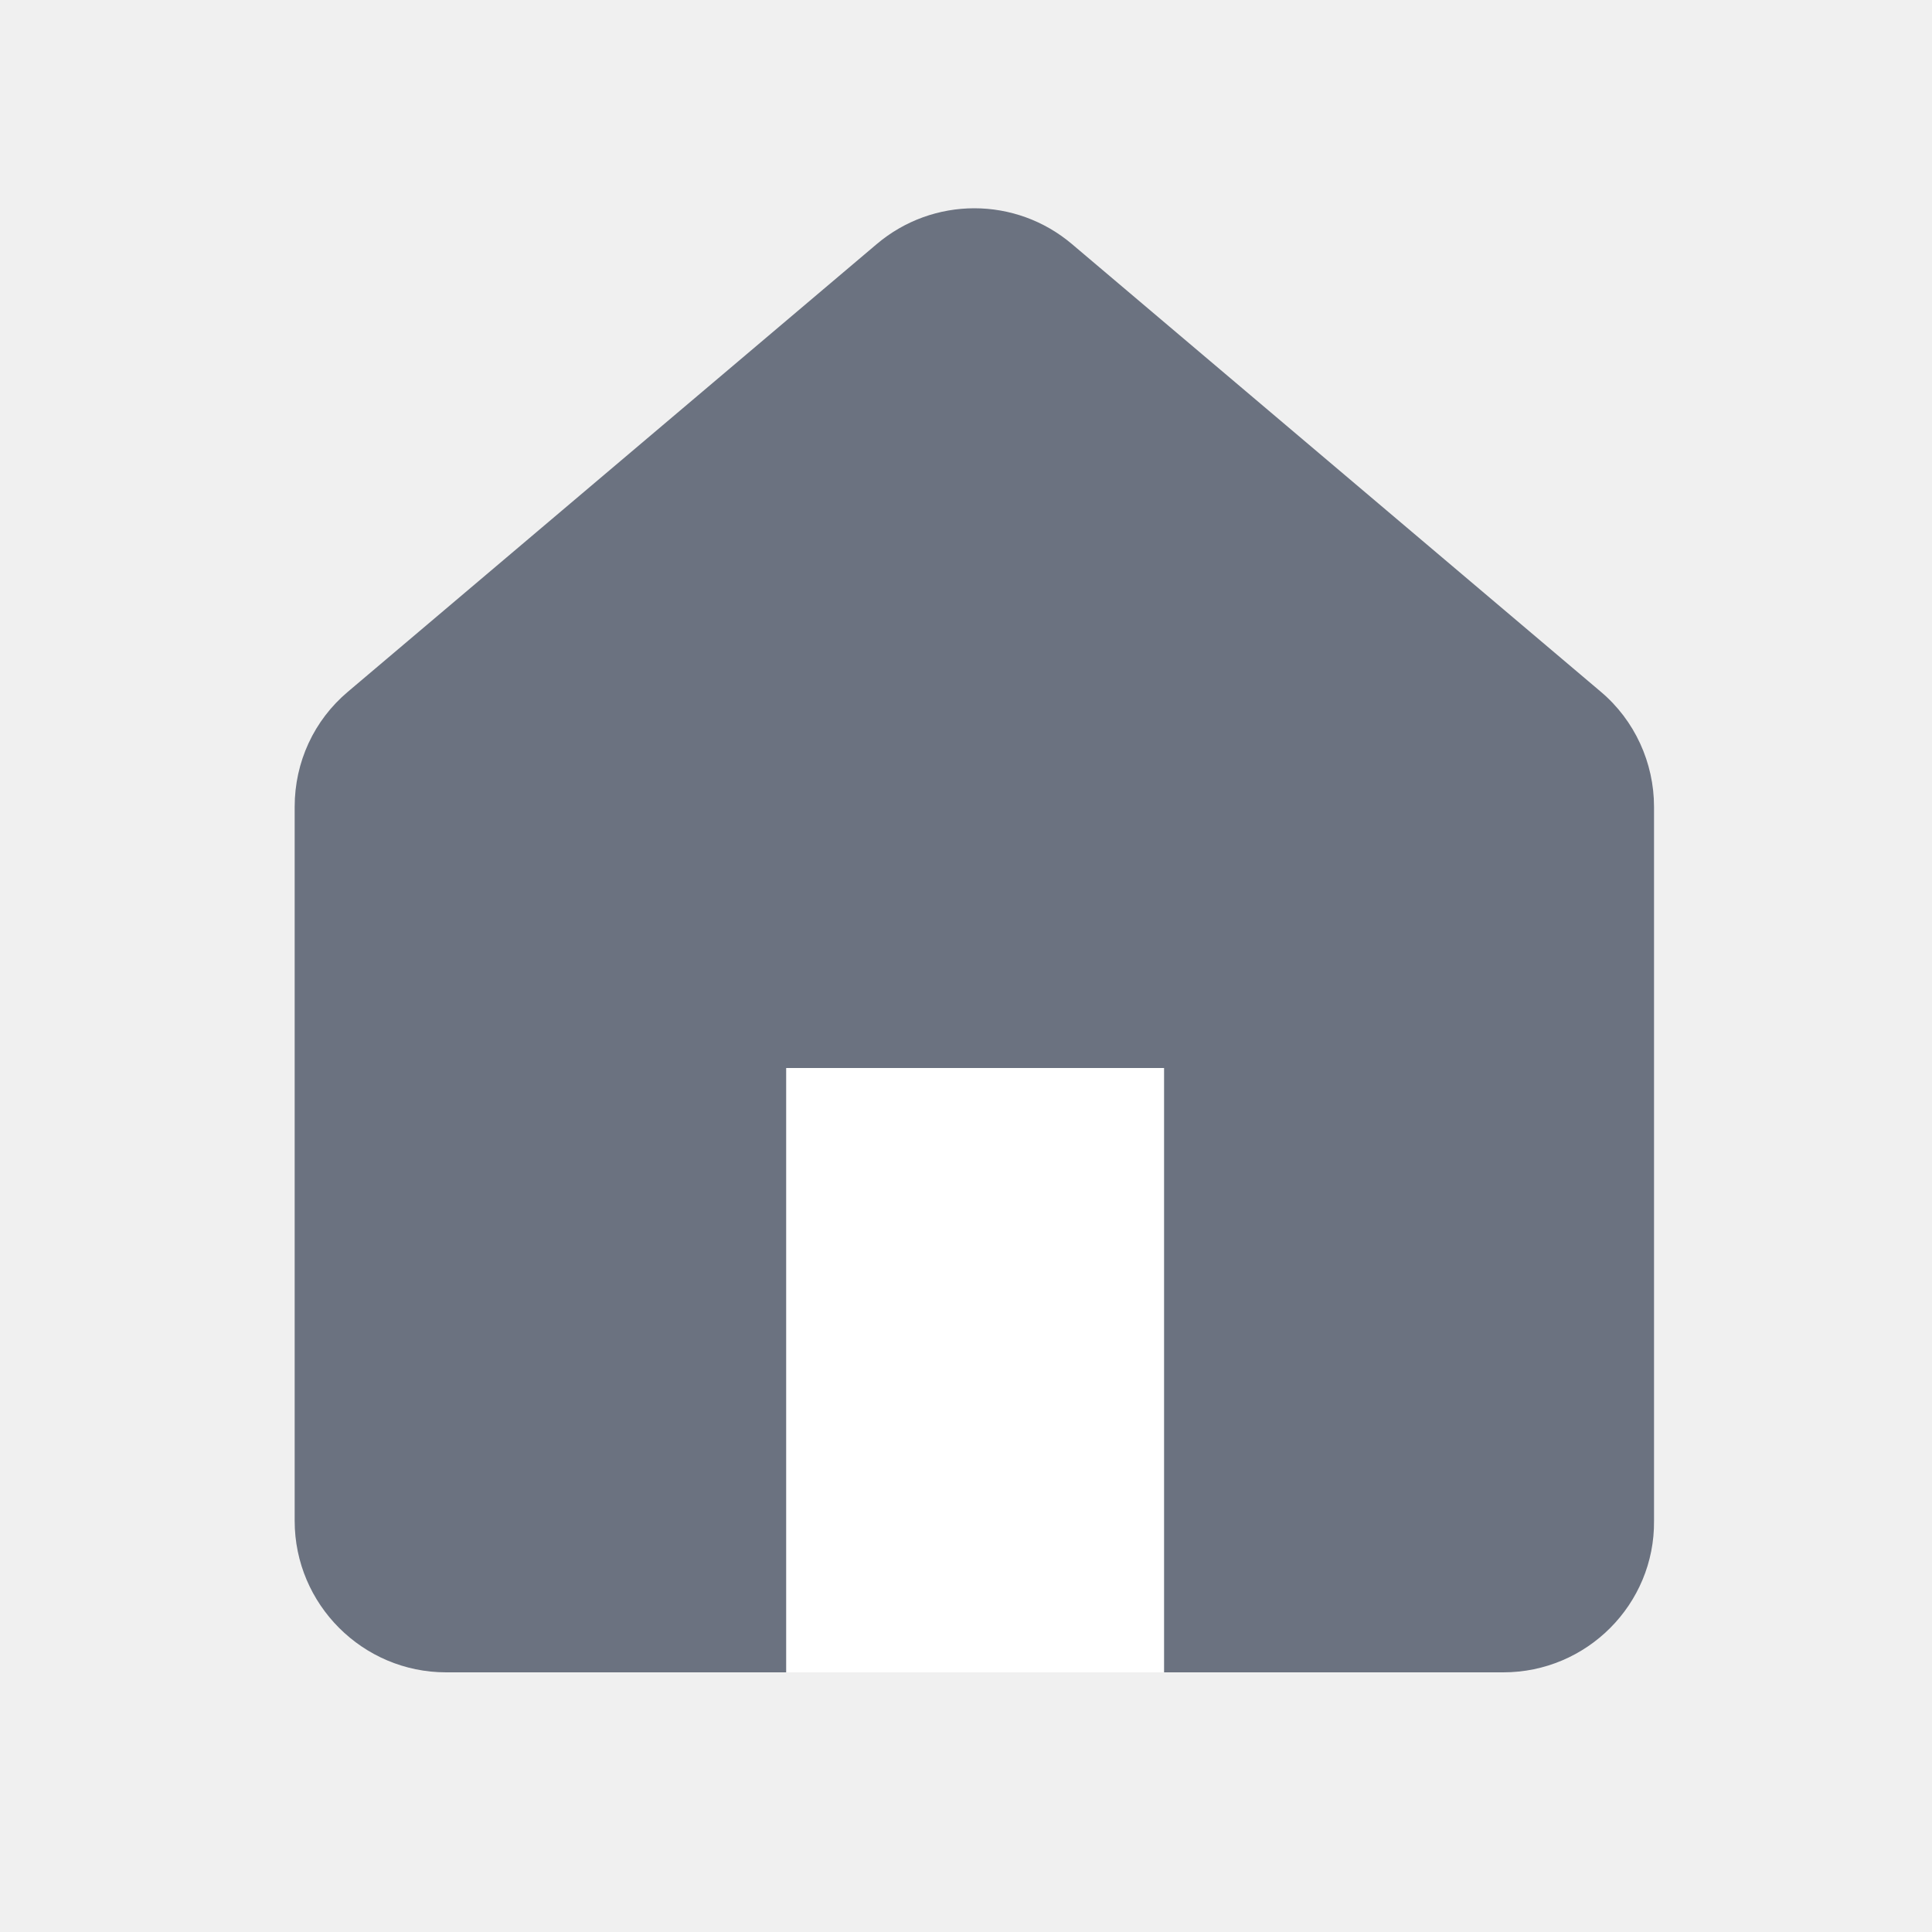
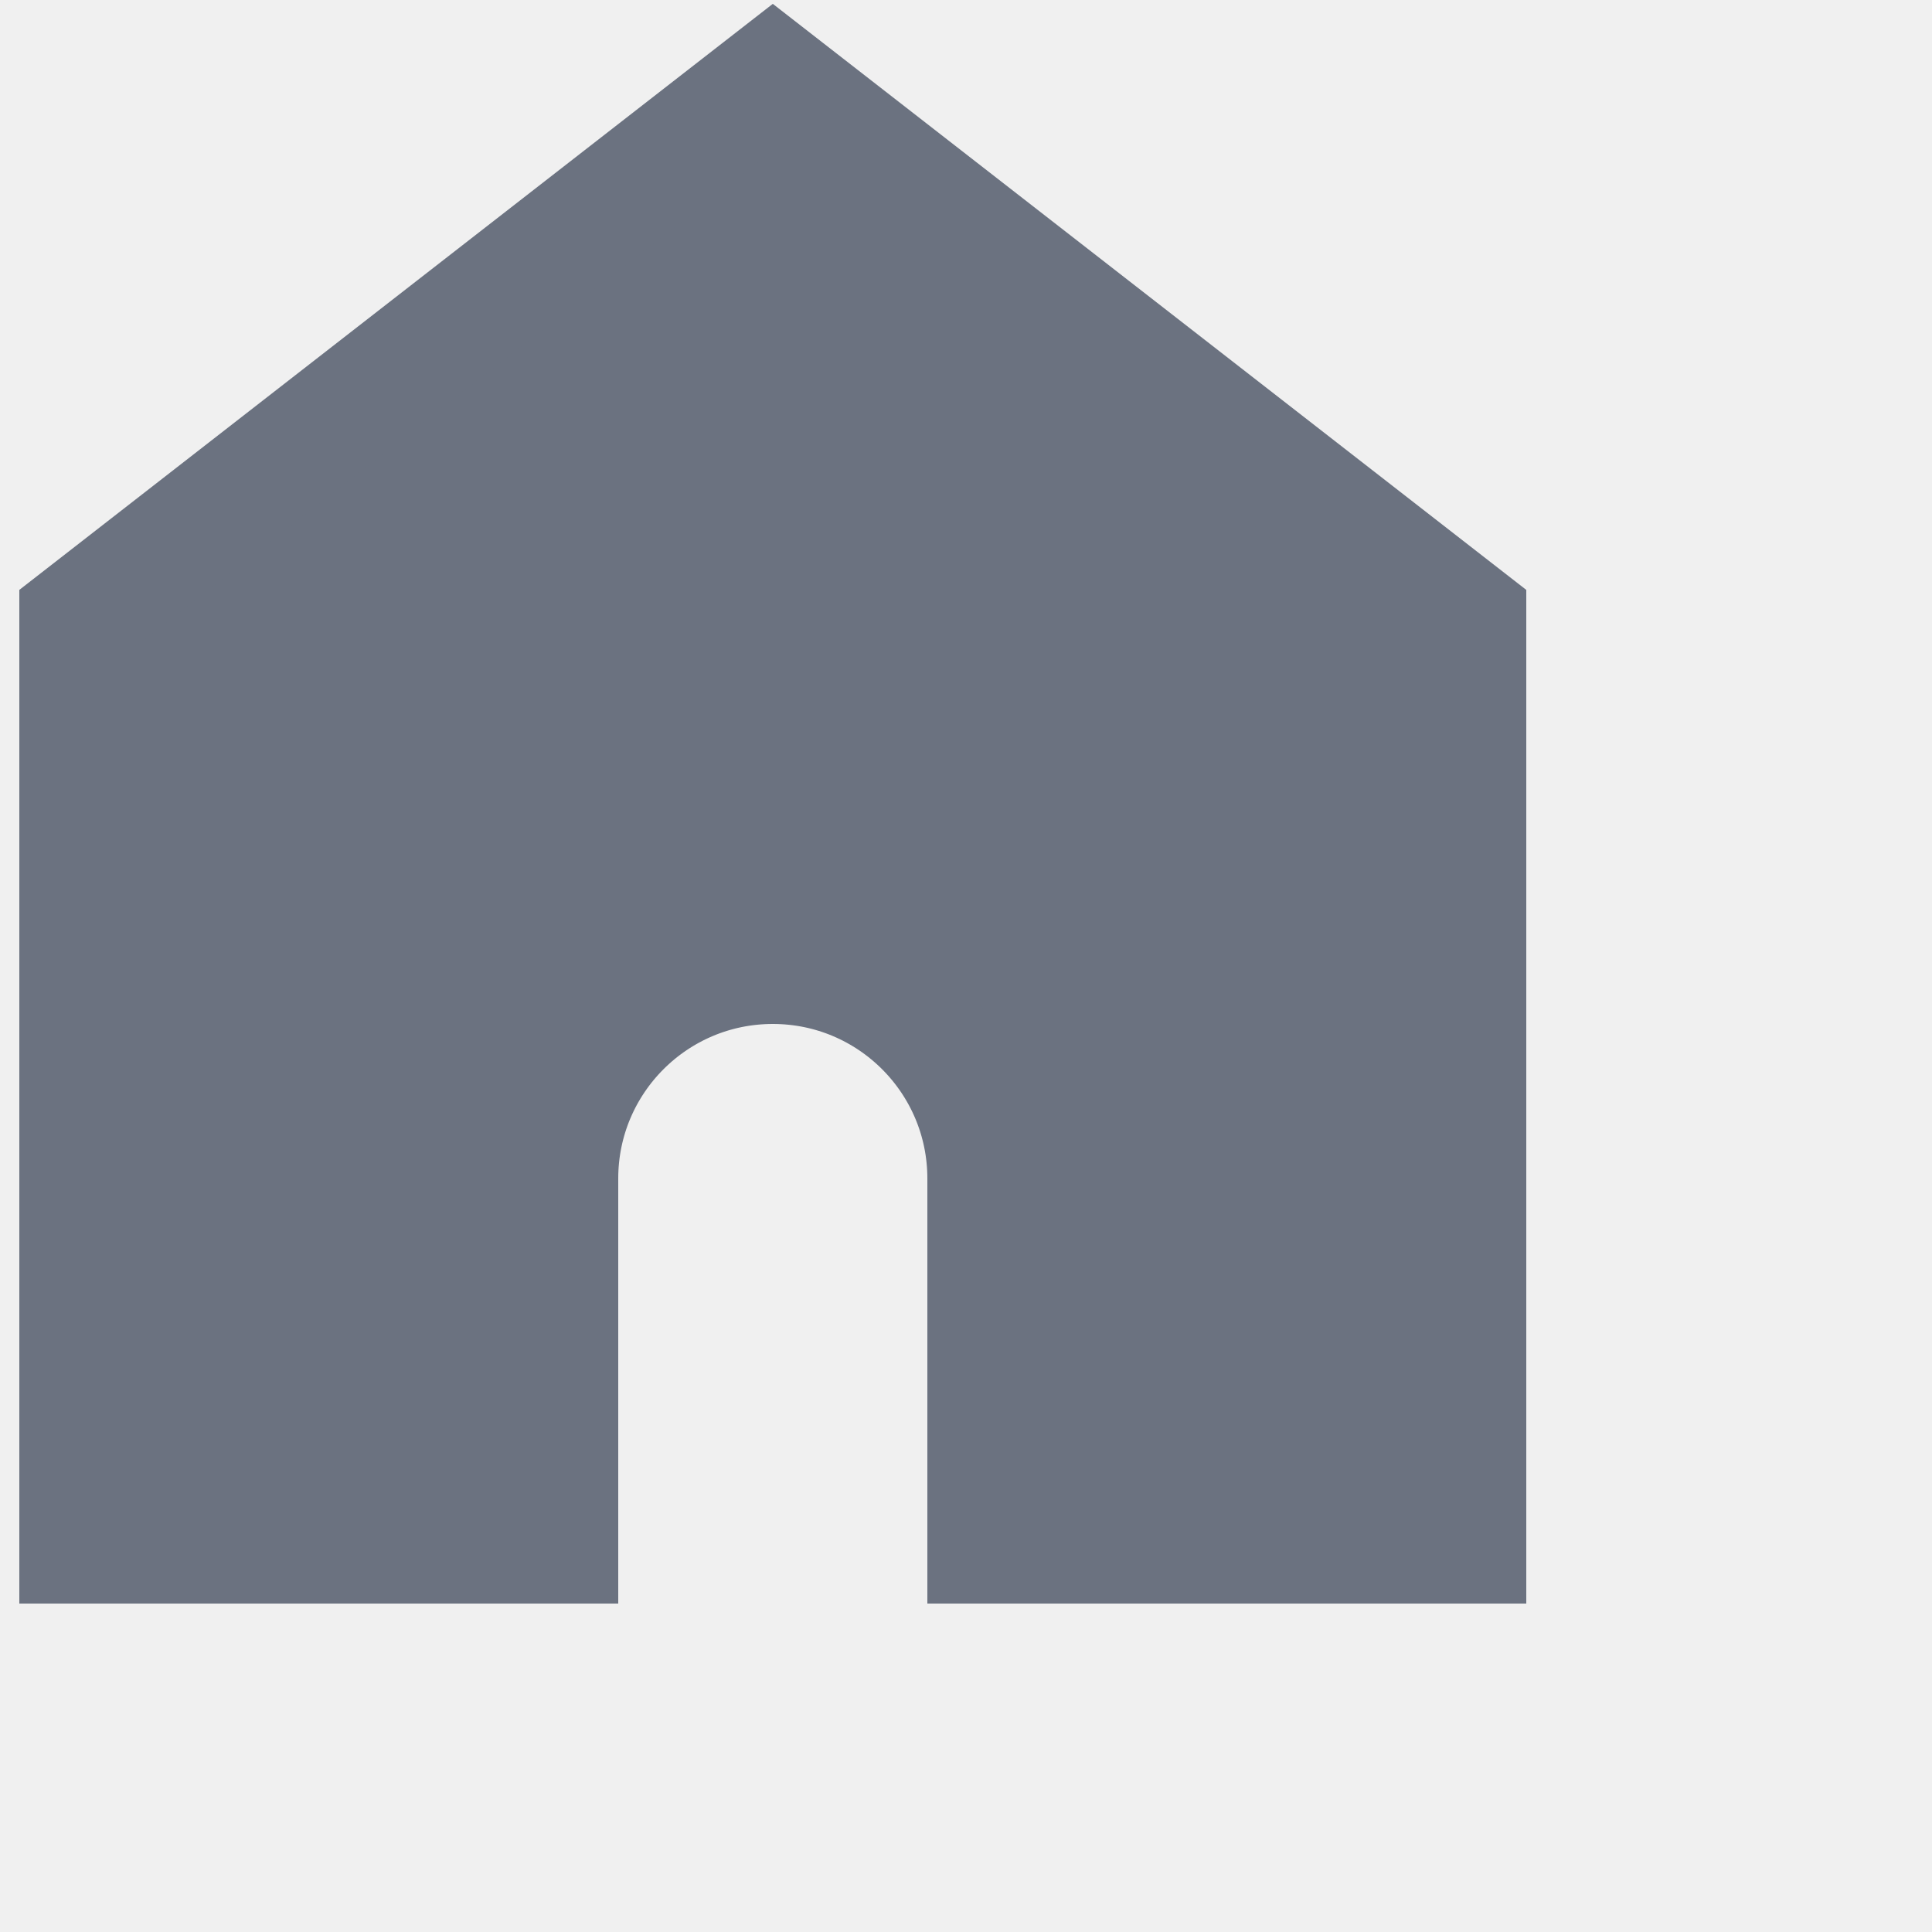
<svg xmlns="http://www.w3.org/2000/svg" width="25" height="25" viewBox="0 0 25 25" fill="none">
-   <path d="M19.453 21.64H5.773C4.693 21.64 3.813 20.76 3.813 19.68V10.44C3.813 9.86 4.063 9.32 4.503 8.95L11.343 3.16C12.073 2.54 13.143 2.54 13.873 3.16L20.713 8.95C21.153 9.32 21.403 9.87 21.403 10.44V19.68C21.413 20.76 20.533 21.64 19.453 21.64Z" fill="#6B7280" />
-   <path d="M15.063 13.82H10.173V21.64H15.063V13.82Z" fill="white" />
+   <path d="M19 20V8L10 1L1 8V20L7.25 20V15.25C7.25 13.731 8.481 12.5 10 12.5C11.519 12.5 12.75 13.731 12.75 15.25V20L19 20Z" fill="#6B7280" stroke="#6B7280" stroke-width="1.5" stroke-linecap="square" />
</svg>
